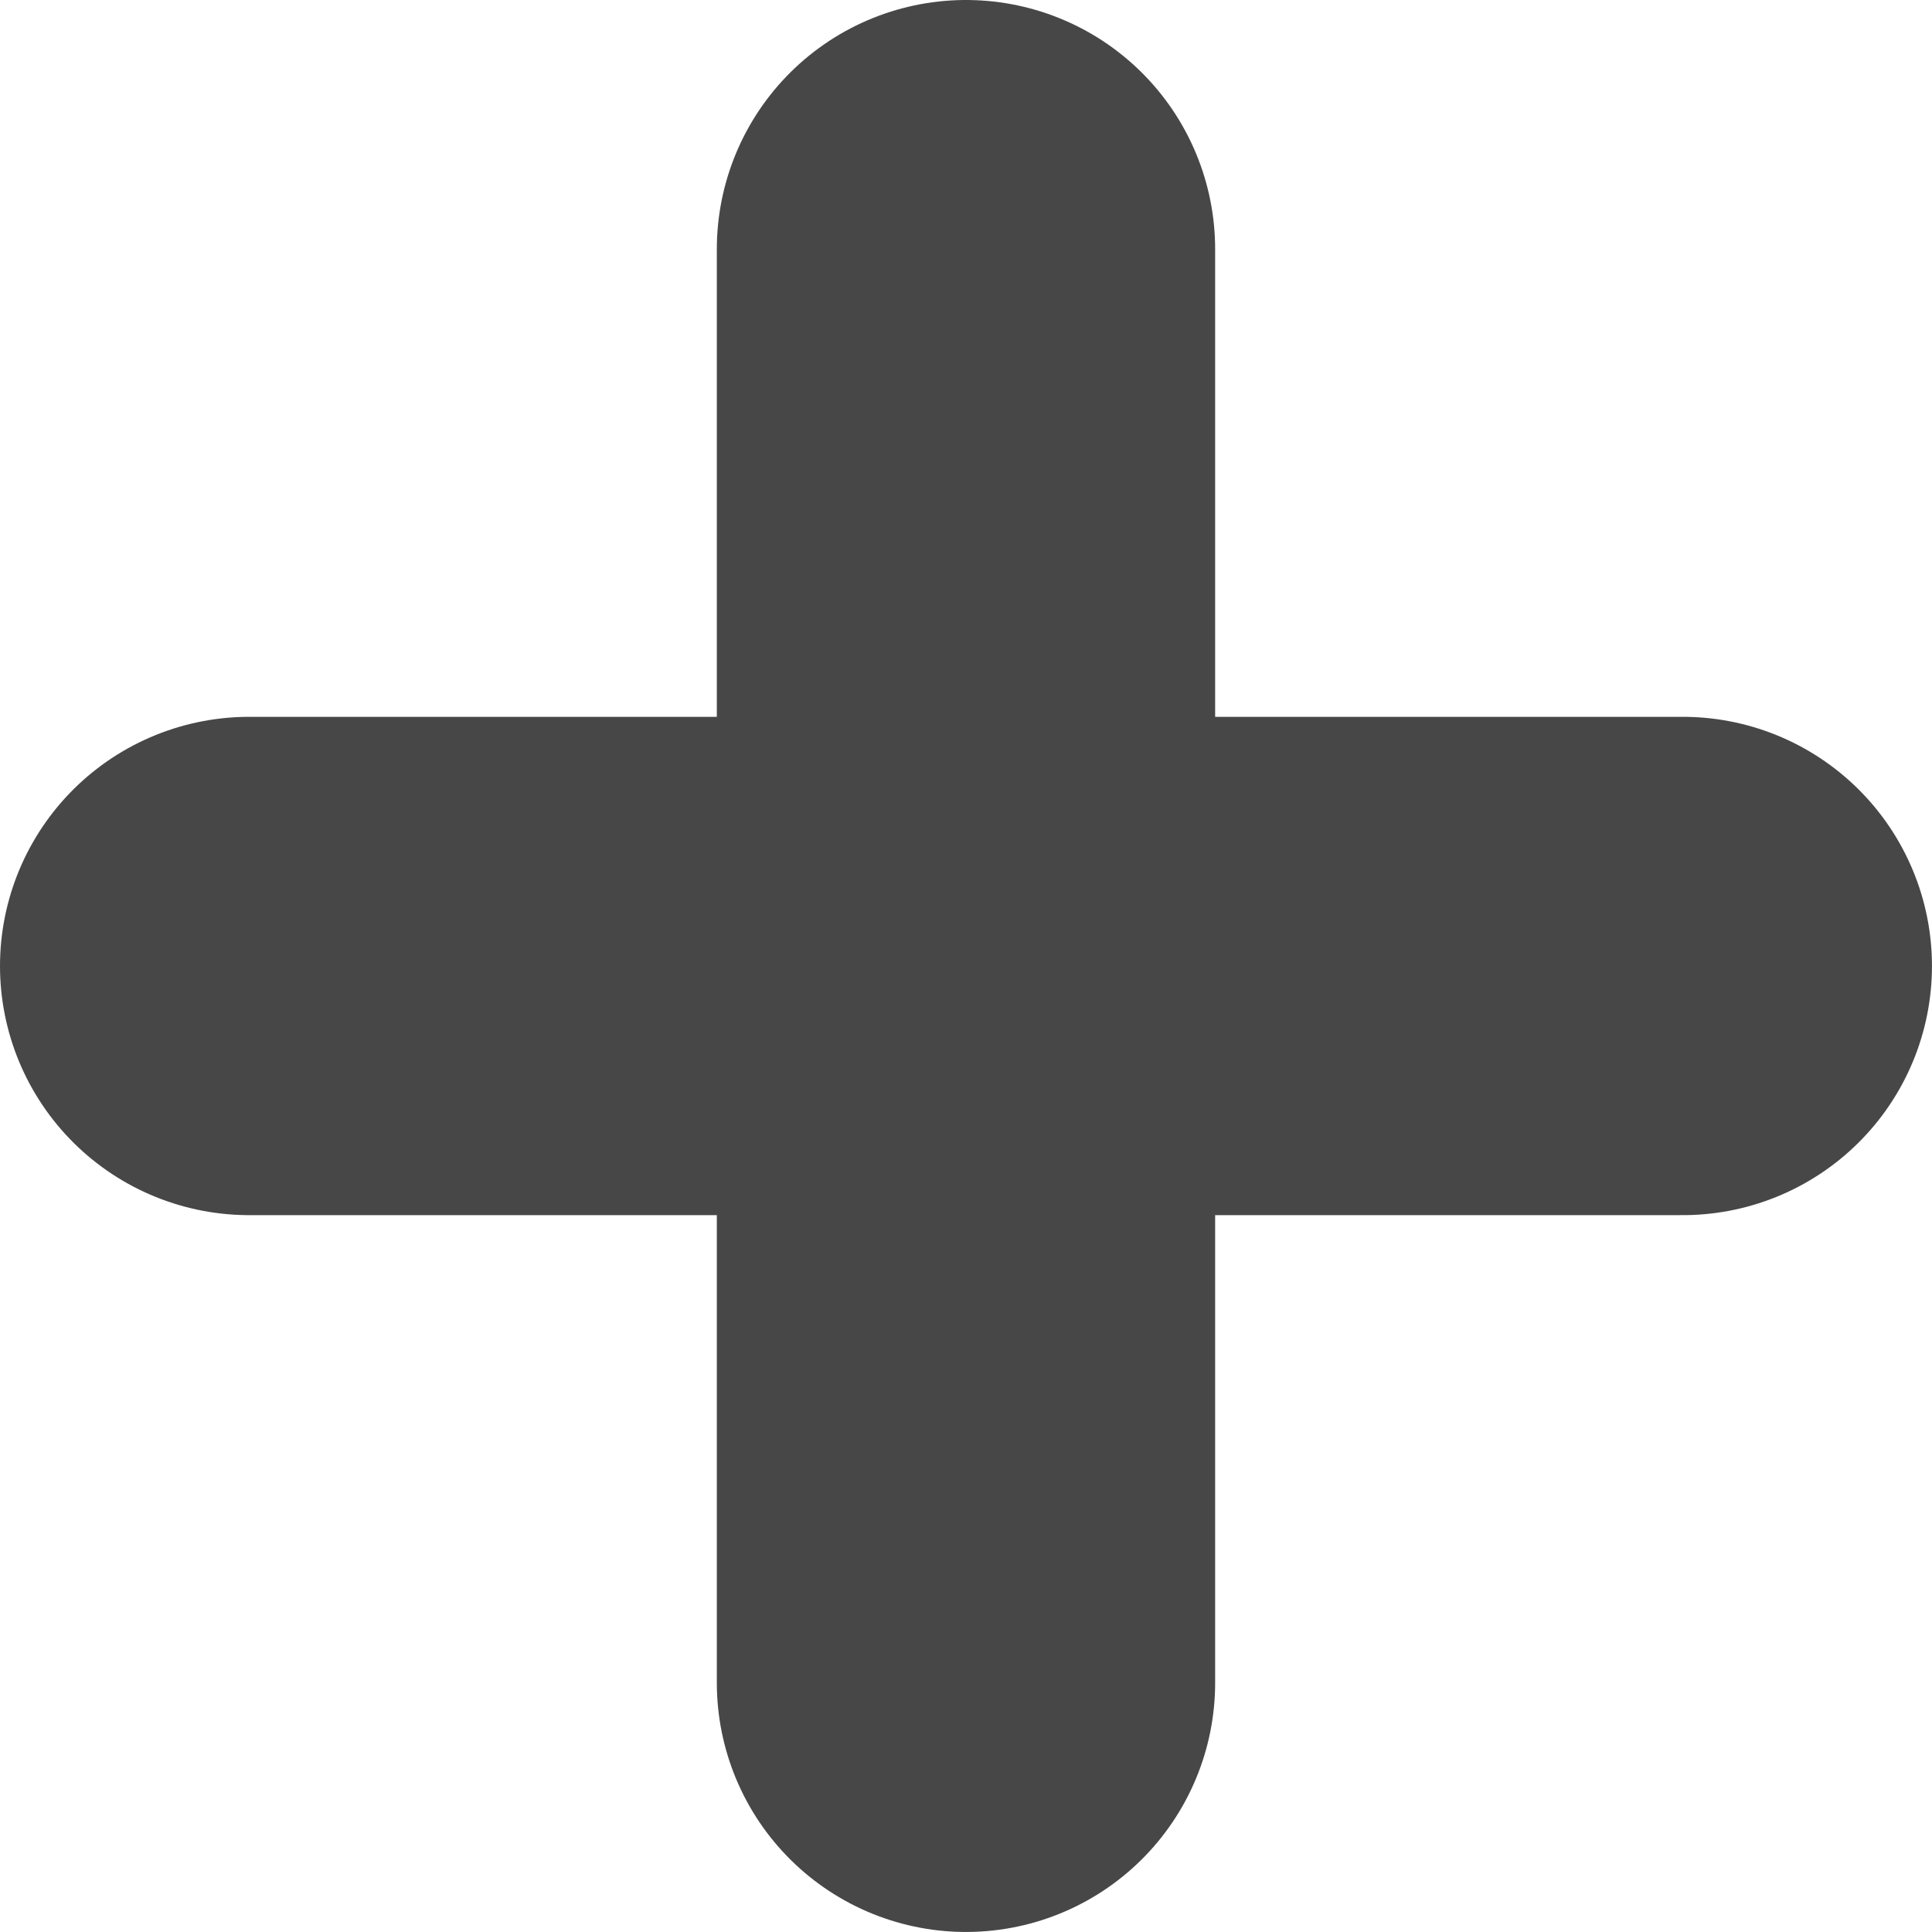
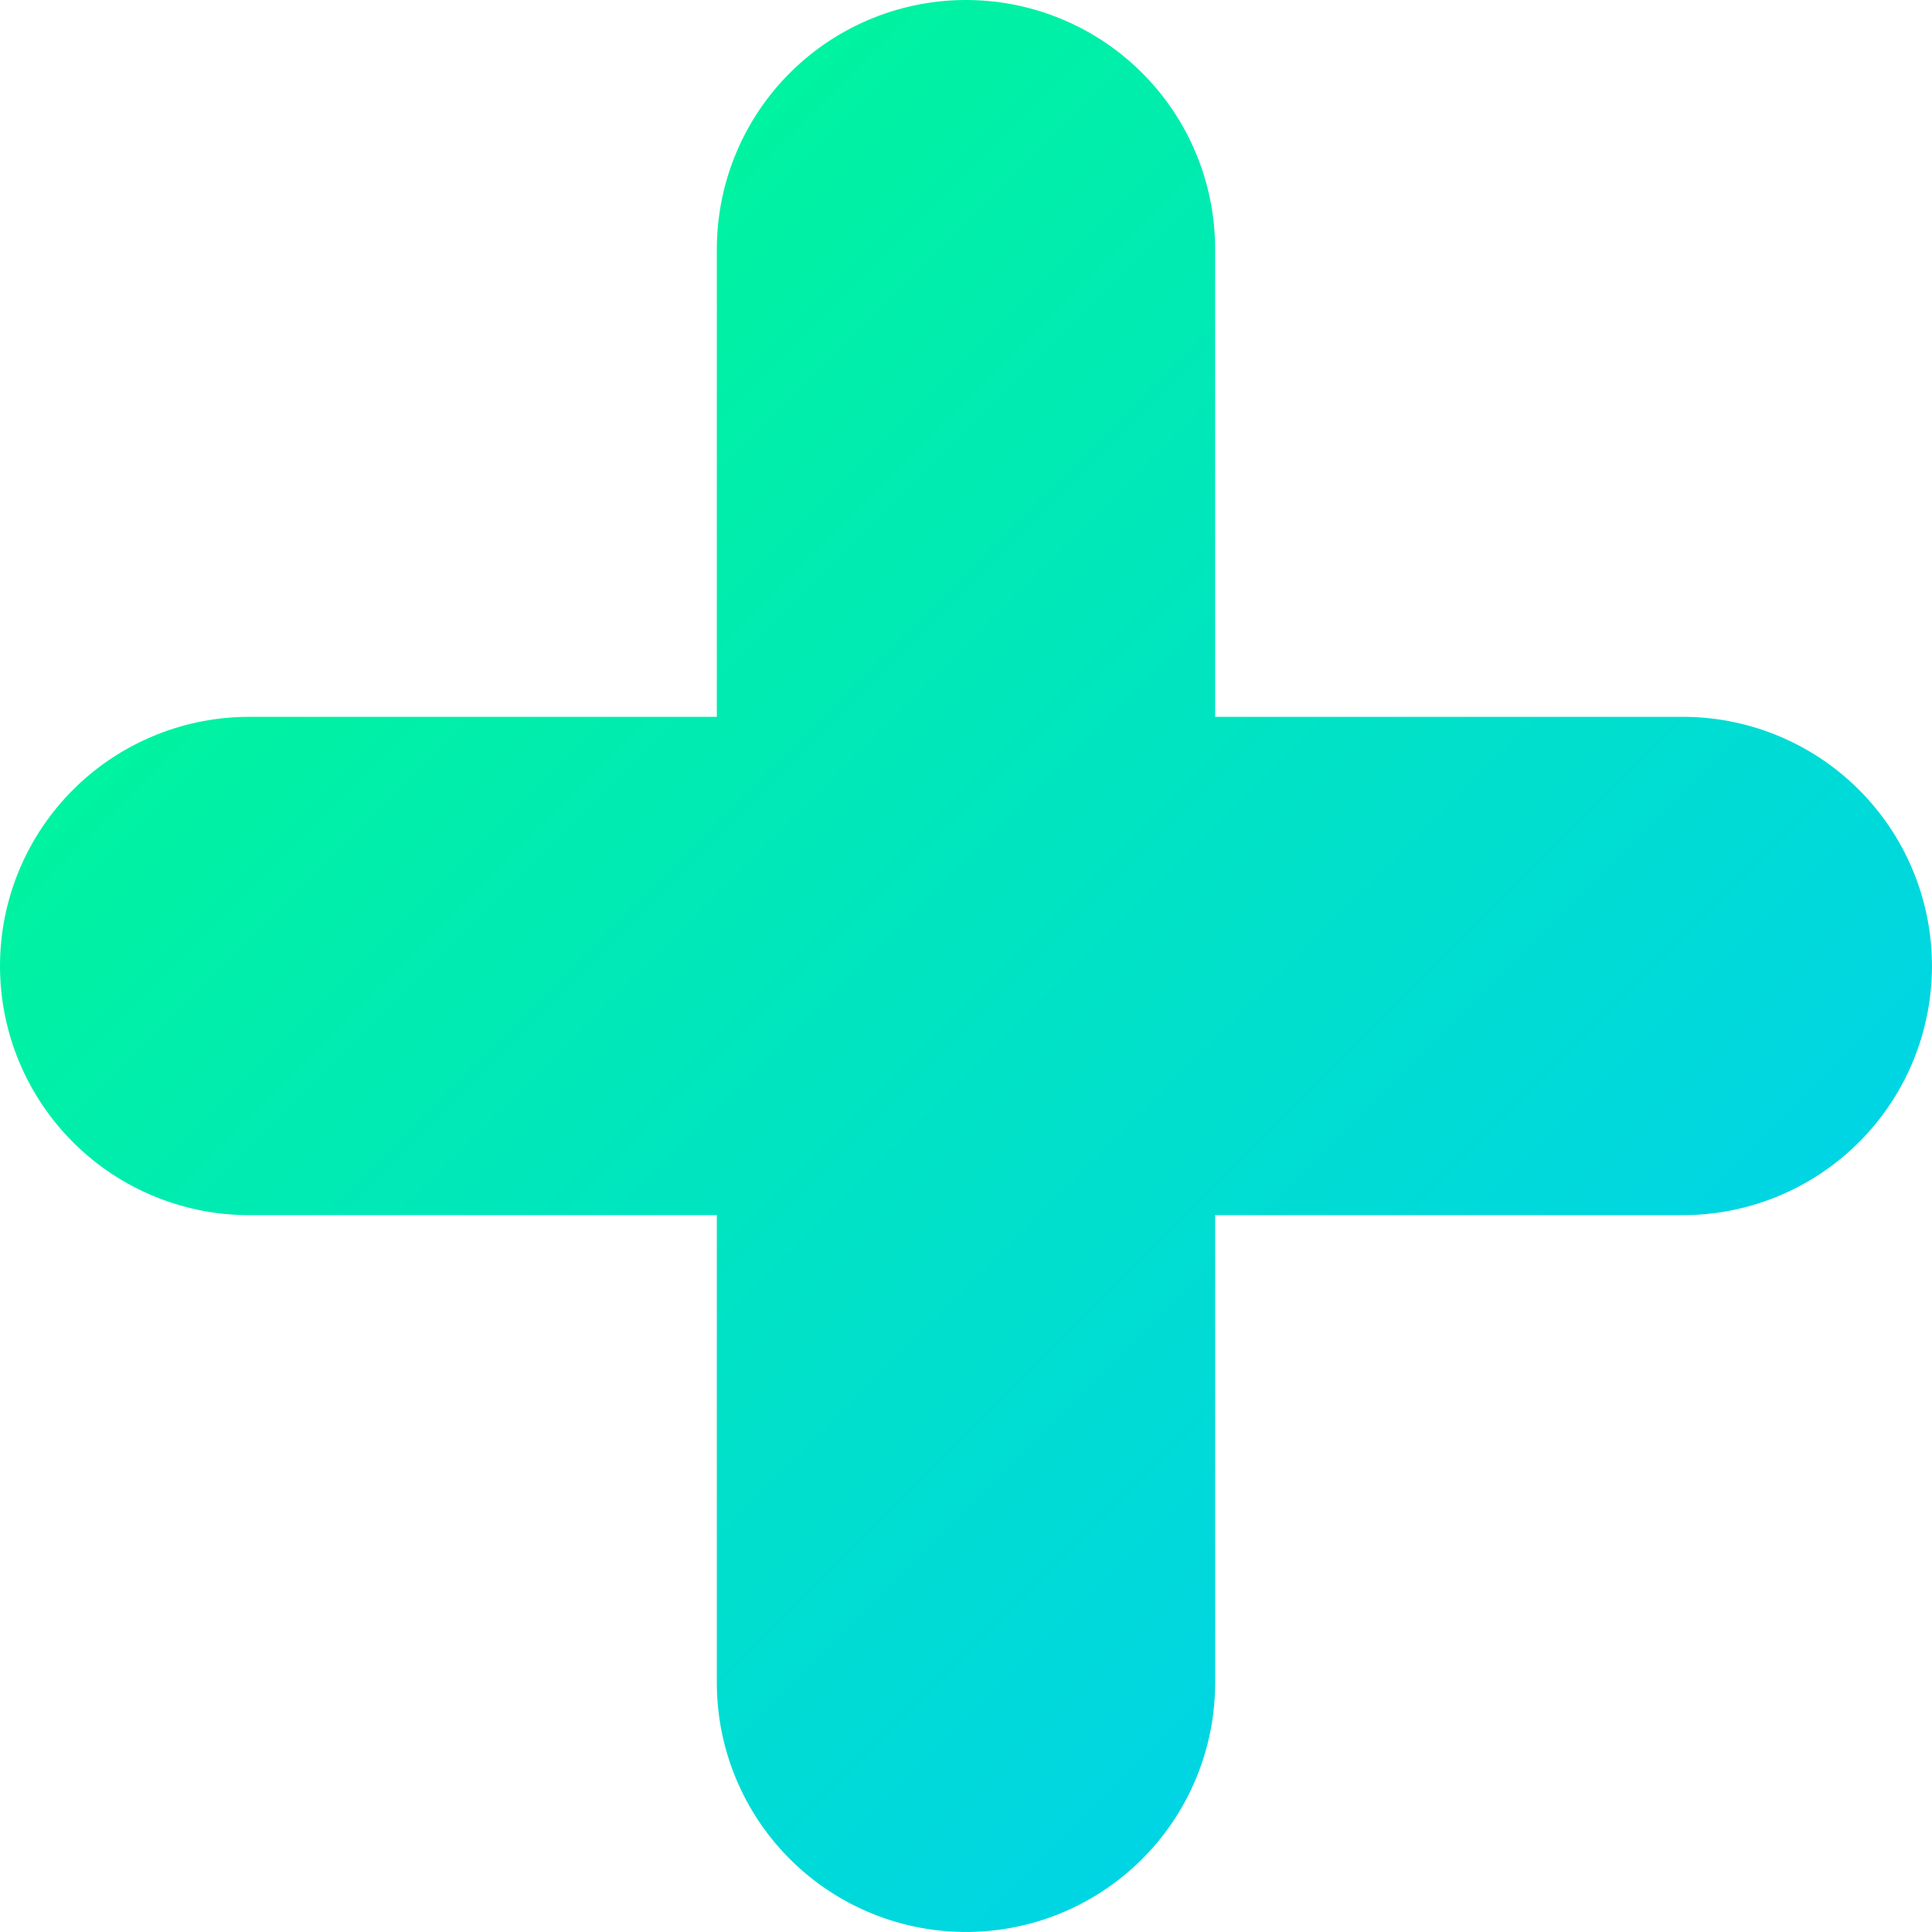
<svg xmlns="http://www.w3.org/2000/svg" width="60.095" height="60.095" viewBox="0 0 60.095 60.095">
-   <path d="M7.75 30.047h22.297m22.297 0H30.047m0 0V7.75m0 22.297v22.297" fill="none" stroke="#474747" stroke-width="15.5" stroke-linecap="round" stroke-linejoin="round" stroke-miterlimit="10" />
+   <defs>
+     <linearGradient id="a" gradientUnits="userSpaceOnUse" y2="60.095" x2="60.095" y1="0" x1="0">
+       <stop stop-color="#00ff84" offset="0" />
+       <stop stop-color="#00c9ff" offset="1" />
+     </linearGradient>
+   </defs>
+   <path d="M7.75 30.047h22.297m22.297 0H30.047m0 0V7.75m0 22.297v22.297" fill="none" stroke="url(#a)" stroke-width="15.5" stroke-linecap="round" stroke-linejoin="round" stroke-miterlimit="10" />
</svg>
